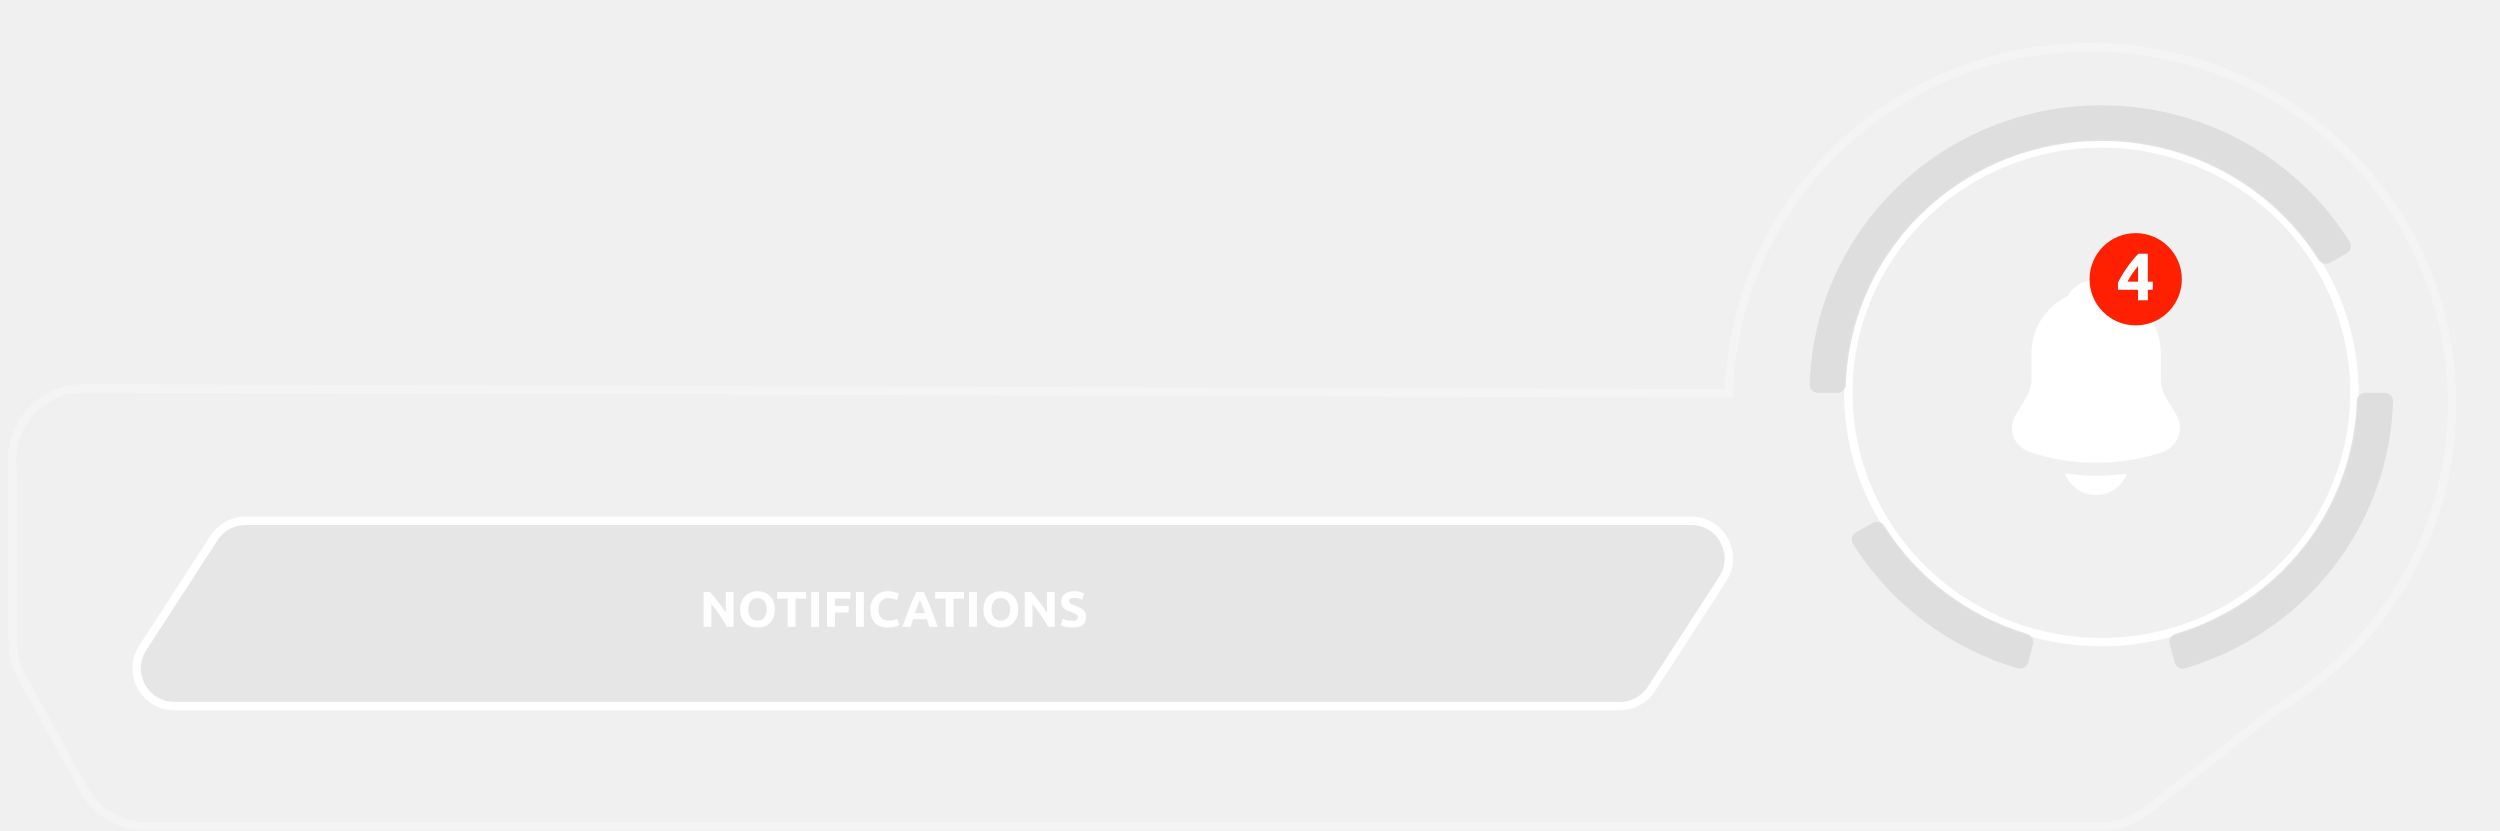
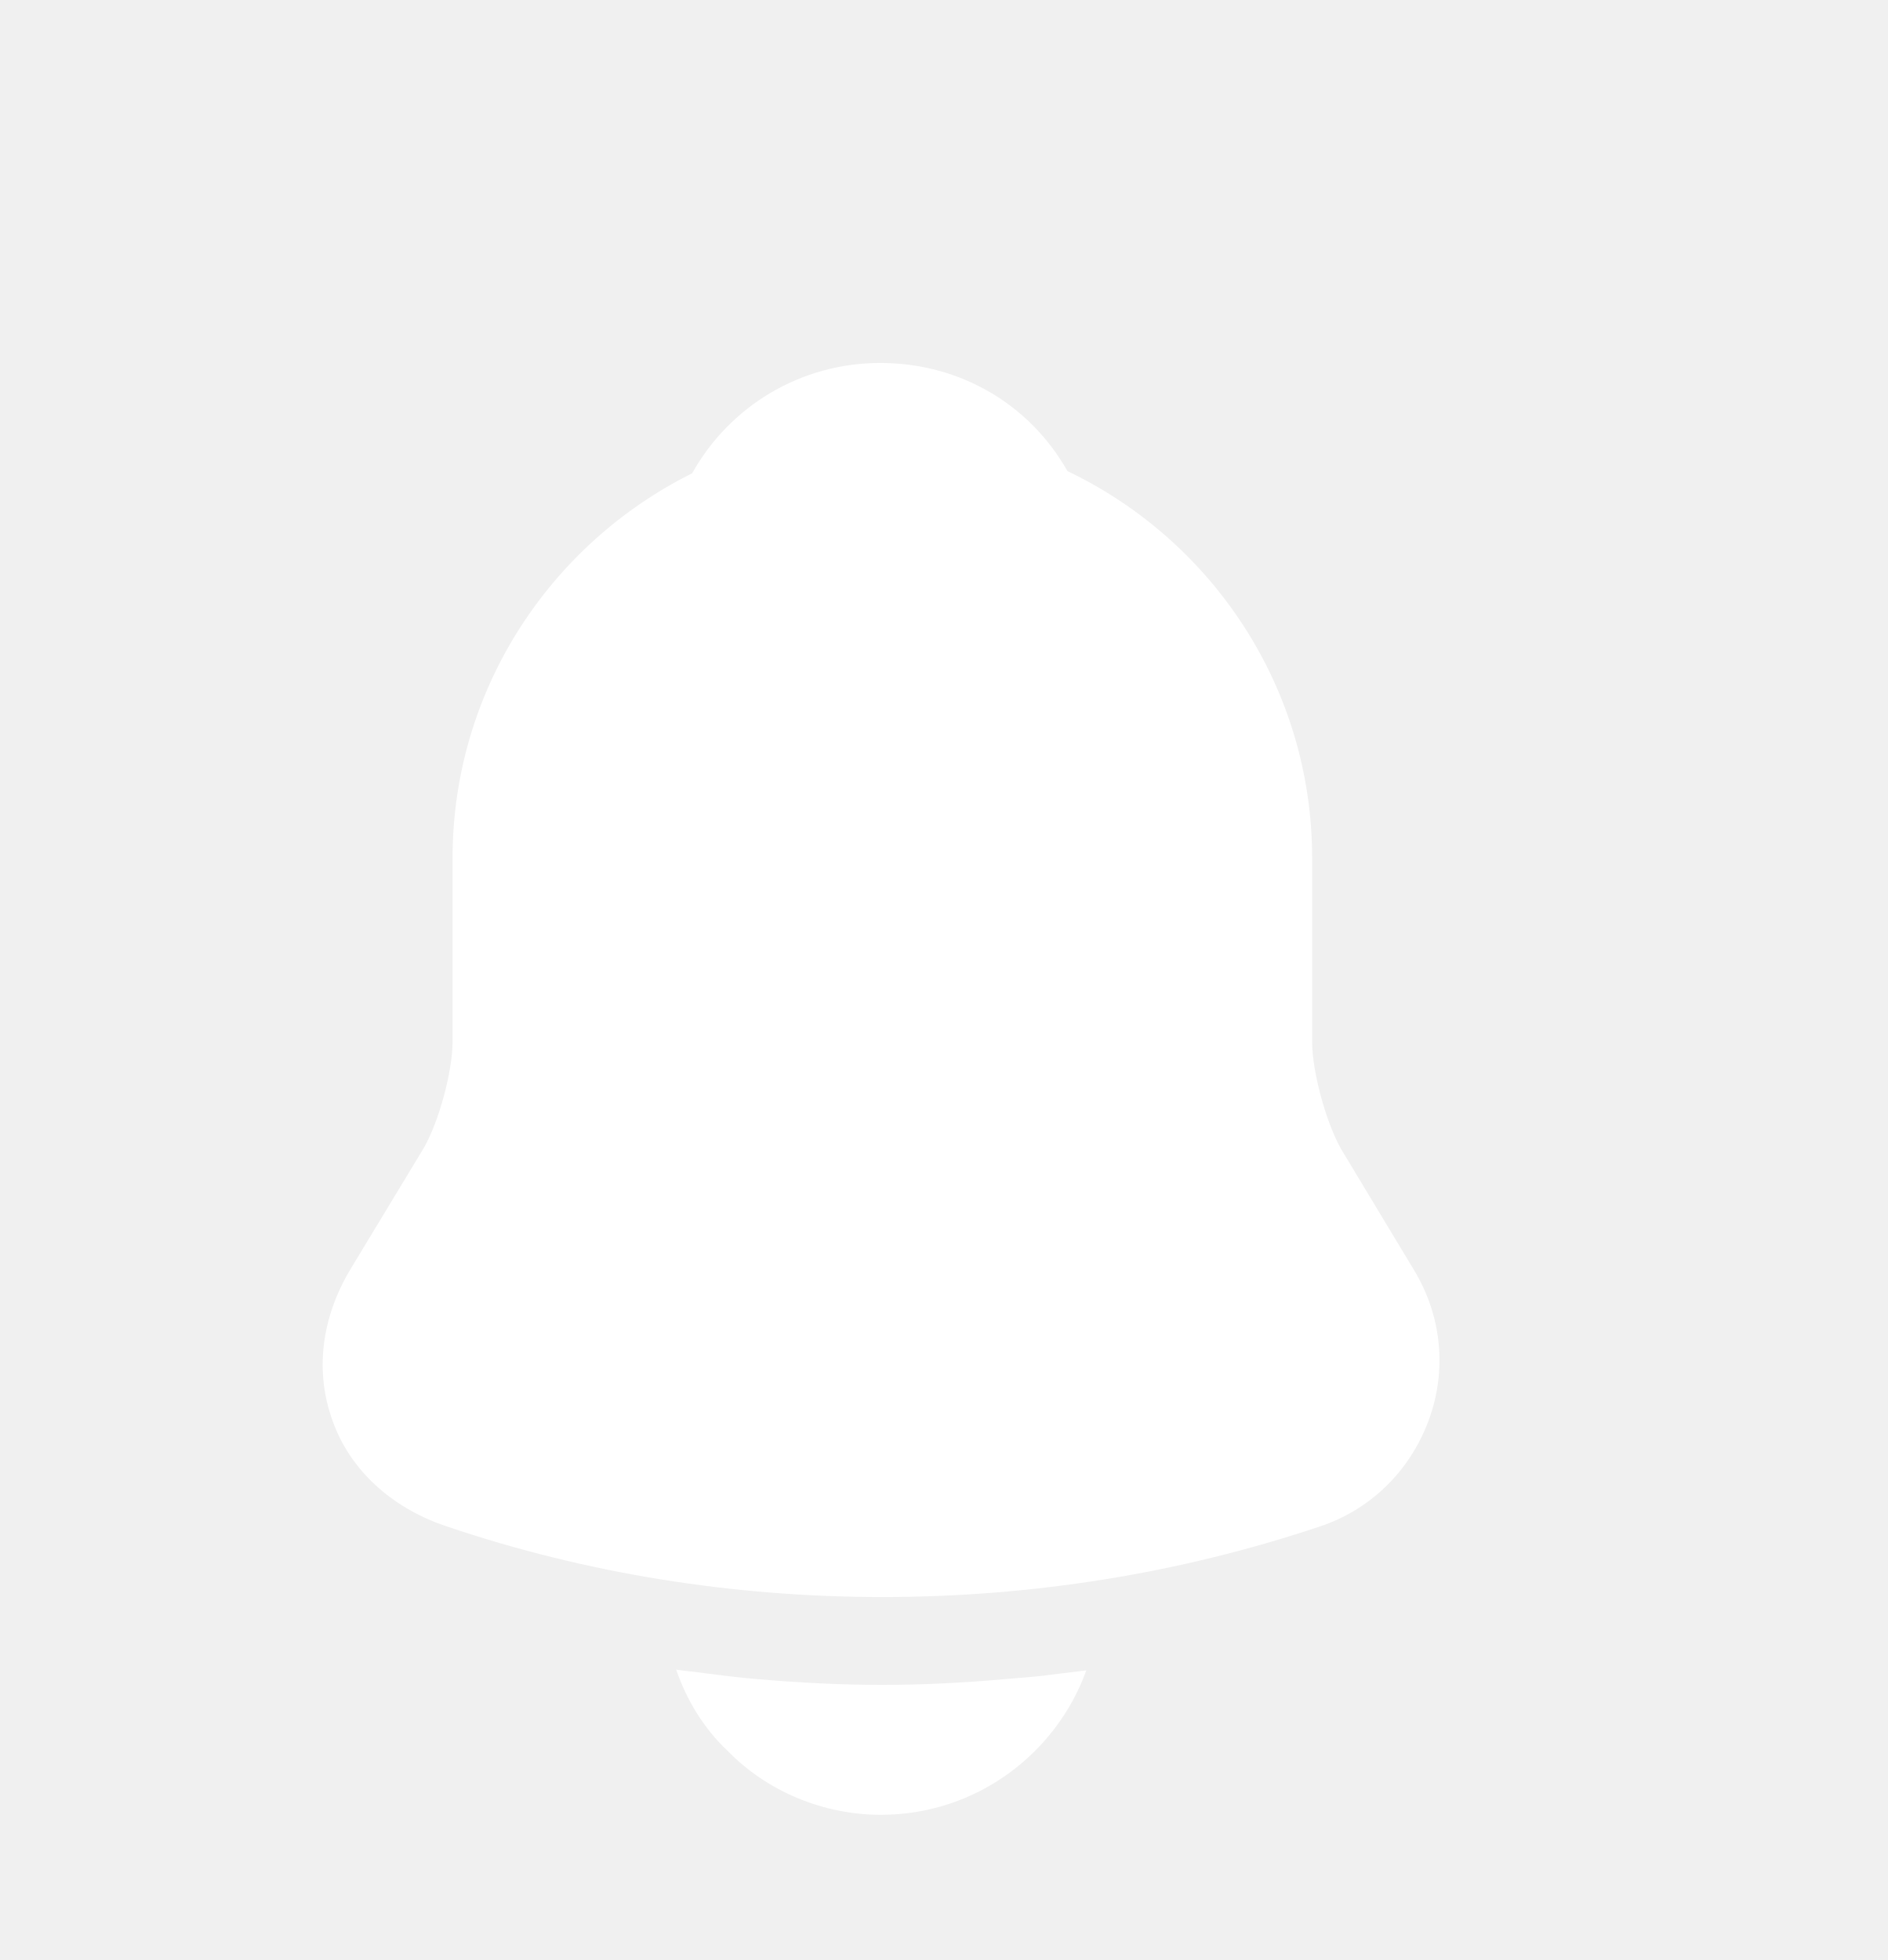
- <svg xmlns="http://www.w3.org/2000/svg" width="298" height="99" viewBox="0 0 298 99" fill="none">
-   <g opacity="0.3">
-     <mask id="path-1-inside-1_57_172" fill="white">
-       <path fill-rule="evenodd" clip-rule="evenodd" d="M271.569 84.994C284.283 77.485 292.793 63.775 292.793 48.107C292.793 24.372 273.267 5.131 249.18 5.131C225.689 5.131 206.535 23.433 205.603 46.356C205.339 46.379 205.073 46.39 204.805 46.389L9.97 45.799C4.889 45.784 0.803 49.974 0.946 55.053L1.005 57.129V76.058L1.023 76.782C1.06 78.225 1.443 79.638 2.14 80.901L9.558 94.347C11.141 97.218 14.16 99 17.438 99H165.107H166.347H250.535C252.543 99 254.492 98.329 256.074 97.094L271.569 84.994Z" />
-     </mask>
-     <path d="M271.569 84.994L271.061 84.133L271.005 84.166L270.954 84.206L271.569 84.994ZM205.603 46.356L205.689 47.353L206.567 47.277L206.602 46.397L205.603 46.356ZM204.805 46.389L204.802 47.389L204.802 47.389L204.805 46.389ZM9.97 45.799L9.973 44.799L9.973 44.799L9.97 45.799ZM0.946 55.053L1.946 55.024L1.946 55.024L0.946 55.053ZM1.005 57.129H2.005V57.114L2.004 57.1L1.005 57.129ZM1.005 76.058H0.005V76.07L0.005 76.083L1.005 76.058ZM1.023 76.782L0.023 76.808L0.023 76.808L1.023 76.782ZM2.14 80.901L1.264 81.384L1.264 81.384L2.14 80.901ZM9.558 94.347L10.433 93.864L10.433 93.864L9.558 94.347ZM256.074 97.094L256.69 97.882L256.69 97.882L256.074 97.094ZM291.793 48.107C291.793 63.402 283.487 76.794 271.061 84.133L272.078 85.855C285.079 78.176 293.793 64.148 293.793 48.107H291.793ZM249.18 6.131C272.728 6.131 291.793 24.938 291.793 48.107H293.793C293.793 23.806 273.805 4.131 249.18 4.131V6.131ZM206.602 46.397C207.512 24.021 226.214 6.131 249.18 6.131V4.131C225.163 4.131 205.558 22.846 204.604 46.316L206.602 46.397ZM204.802 47.389C205.099 47.39 205.395 47.378 205.689 47.353L205.518 45.36C205.283 45.38 205.046 45.39 204.808 45.389L204.802 47.389ZM9.967 46.799L204.802 47.389L204.808 45.389L9.973 44.799L9.967 46.799ZM1.946 55.024C1.818 50.51 5.451 46.785 9.967 46.799L9.973 44.799C4.328 44.782 -0.213 49.438 -0.054 55.081L1.946 55.024ZM2.004 57.1L1.946 55.024L-0.054 55.081L0.005 57.157L2.004 57.1ZM2.005 76.058V57.129H0.005V76.058H2.005ZM2.023 76.757L2.004 76.032L0.005 76.083L0.023 76.808L2.023 76.757ZM3.015 80.418C2.396 79.295 2.055 78.039 2.023 76.757L0.023 76.808C0.064 78.411 0.49 79.98 1.264 81.384L3.015 80.418ZM10.433 93.864L3.015 80.418L1.264 81.384L8.682 94.831L10.433 93.864ZM17.438 98C14.524 98 11.841 96.416 10.433 93.864L8.682 94.831C10.442 98.02 13.796 100 17.438 100V98ZM165.107 98H17.438V100H165.107V98ZM166.347 98H165.107V100H166.347V98ZM250.535 98H166.347V100H250.535V98ZM255.459 96.305C254.053 97.403 252.32 98 250.535 98V100C252.766 100 254.932 99.254 256.69 97.882L255.459 96.305ZM270.954 84.206L255.459 96.305L256.69 97.882L272.185 85.782L270.954 84.206Z" fill="white" mask="url(#path-1-inside-1_57_172)" />
-   </g>
-   <path d="M220.993 53.073C221.826 56.887 223.413 60.503 225.665 63.713C227.916 66.924 230.787 69.667 234.115 71.785C237.442 73.903 241.161 75.354 245.059 76.056C248.957 76.758 252.957 76.697 256.83 75.876C260.704 75.055 264.375 73.49 267.634 71.271C270.893 69.052 273.676 66.222 275.825 62.944C277.974 59.666 279.446 56.004 280.158 52.166C280.87 48.328 280.808 44.389 279.975 40.575C279.142 36.761 277.555 33.145 275.304 29.934C273.052 26.724 270.181 23.981 266.853 21.863C263.526 19.745 259.807 18.293 255.909 17.591C252.012 16.889 248.012 16.951 244.138 17.772C240.265 18.593 236.593 20.158 233.334 22.377C230.075 24.596 227.292 27.425 225.143 30.703C222.995 33.981 221.522 37.644 220.81 41.482C220.098 45.32 220.161 49.258 220.993 53.073L220.993 53.073Z" stroke="white" />
-   <path opacity="0.8" d="M216.699 46.824C216.146 46.824 215.697 46.376 215.714 45.824C215.926 38.632 218.432 31.679 222.887 25.957C227.549 19.971 234.085 15.667 241.481 13.714C248.878 11.761 256.722 12.268 263.796 15.156C270.555 17.914 276.251 22.699 280.085 28.819C280.381 29.291 280.214 29.91 279.729 30.186L277.735 31.321C277.259 31.591 276.655 31.428 276.363 30.965C273.005 25.645 268.037 21.484 262.147 19.08C255.949 16.55 249.077 16.107 242.597 17.817C236.117 19.528 230.391 23.298 226.307 28.543C222.429 33.523 220.238 39.567 220.026 45.824C220.008 46.376 219.562 46.824 219.009 46.824H216.699Z" fill="#D9D9D9" />
-   <path opacity="0.8" d="M284.255 46.824C284.813 46.824 285.269 47.273 285.252 47.825C285.039 55.016 282.534 61.969 278.079 67.691C273.622 73.414 267.452 77.599 260.455 79.662C259.922 79.819 259.367 79.5 259.222 78.968L258.63 76.788C258.486 76.259 258.802 75.718 259.331 75.559C265.415 73.74 270.778 70.088 274.659 65.105C278.539 60.122 280.731 54.073 280.94 47.812C280.958 47.266 281.403 46.824 281.956 46.824L284.255 46.824Z" fill="#D9D9D9" />
-   <path opacity="0.8" d="M241.738 78.981C241.594 79.508 241.047 79.821 240.516 79.664C232.344 77.257 225.353 71.972 220.875 64.818C220.582 64.35 220.746 63.741 221.226 63.468L223.221 62.333C223.701 62.06 224.315 62.226 224.61 62.693C228.511 68.869 234.556 73.44 241.618 75.555C242.154 75.716 242.477 76.264 242.332 76.796L241.738 78.981Z" fill="#D9D9D9" />
-   <path d="M259.387 49.377L258.085 47.247C257.812 46.773 257.564 45.874 257.564 45.349V42.103C257.564 39.088 255.768 36.484 253.177 35.265C252.5 34.085 251.25 33.354 249.818 33.354C248.399 33.354 247.123 34.111 246.446 35.304C243.908 36.548 242.15 39.127 242.15 42.103V45.349C242.15 45.874 241.903 46.773 241.629 47.234L240.314 49.377C239.794 50.236 239.677 51.185 240.002 52.058C240.314 52.917 241.057 53.584 242.02 53.905C244.546 54.752 247.201 55.162 249.857 55.162C252.513 55.162 255.169 54.752 257.694 53.918C258.606 53.623 259.309 52.943 259.647 52.058C259.986 51.173 259.895 50.198 259.387 49.377Z" fill="white" />
-   <path d="M253.515 56.458C252.969 57.946 251.524 59.011 249.831 59.011C248.803 59.011 247.787 58.6 247.071 57.869C246.655 57.484 246.342 56.971 246.16 56.445C246.329 56.471 246.498 56.484 246.681 56.509C246.98 56.548 247.293 56.586 247.605 56.612C248.347 56.676 249.102 56.715 249.857 56.715C250.599 56.715 251.341 56.676 252.07 56.612C252.344 56.586 252.617 56.573 252.878 56.535C253.086 56.509 253.294 56.484 253.515 56.458Z" fill="white" />
-   <circle cx="254.574" cy="33.288" r="5.5" fill="#FF2002" />
-   <path d="M254.853 31.7C254.645 31.972 254.424 32.268 254.189 32.588C253.954 32.908 253.757 33.236 253.597 33.572H254.853V31.7ZM256.021 30.244V33.572H256.613V34.548H256.021V35.788H254.853V34.548H252.461V33.676C252.578 33.442 252.725 33.178 252.901 32.884C253.077 32.586 253.272 32.282 253.485 31.972C253.704 31.658 253.933 31.351 254.173 31.052C254.413 30.754 254.653 30.484 254.893 30.244H256.021Z" fill="white" />
-   <path d="M29.289 62.077H201.57C205.139 62.077 207.288 66.032 205.345 69.026L196.851 82.117C196.021 83.396 194.601 84.168 193.076 84.168H20.794C17.226 84.168 15.077 80.212 17.02 77.218L25.514 64.127C26.344 62.848 27.764 62.077 29.289 62.077Z" fill="#D9D9D9" fill-opacity="0.45" stroke="white" />
-   <path d="M86.658 74.724C86.39 74.248 86.1 73.778 85.788 73.314C85.476 72.85 85.144 72.412 84.792 72V74.724H83.868V70.566H84.63C84.762 70.698 84.908 70.86 85.068 71.052C85.228 71.244 85.39 71.45 85.554 71.67C85.722 71.886 85.888 72.112 86.052 72.348C86.216 72.58 86.37 72.804 86.514 73.02V70.566H87.444V74.724H86.658ZM89.189 72.642C89.189 72.846 89.213 73.03 89.261 73.194C89.313 73.358 89.385 73.5 89.477 73.62C89.573 73.736 89.689 73.826 89.825 73.89C89.961 73.954 90.117 73.986 90.293 73.986C90.465 73.986 90.619 73.954 90.755 73.89C90.895 73.826 91.011 73.736 91.103 73.62C91.199 73.5 91.271 73.358 91.319 73.194C91.371 73.03 91.397 72.846 91.397 72.642C91.397 72.438 91.371 72.254 91.319 72.09C91.271 71.922 91.199 71.78 91.103 71.664C91.011 71.544 90.895 71.452 90.755 71.388C90.619 71.324 90.465 71.292 90.293 71.292C90.117 71.292 89.961 71.326 89.825 71.394C89.689 71.458 89.573 71.55 89.477 71.67C89.385 71.786 89.313 71.928 89.261 72.096C89.213 72.26 89.189 72.442 89.189 72.642ZM92.363 72.642C92.363 72.998 92.309 73.312 92.201 73.584C92.097 73.852 91.953 74.078 91.769 74.262C91.585 74.442 91.365 74.578 91.109 74.67C90.857 74.762 90.585 74.808 90.293 74.808C90.009 74.808 89.741 74.762 89.489 74.67C89.237 74.578 89.017 74.442 88.829 74.262C88.641 74.078 88.493 73.852 88.385 73.584C88.277 73.312 88.223 72.998 88.223 72.642C88.223 72.286 88.279 71.974 88.391 71.706C88.503 71.434 88.653 71.206 88.841 71.022C89.033 70.838 89.253 70.7 89.501 70.608C89.753 70.516 90.017 70.47 90.293 70.47C90.577 70.47 90.845 70.516 91.097 70.608C91.349 70.7 91.569 70.838 91.757 71.022C91.945 71.206 92.093 71.434 92.201 71.706C92.309 71.974 92.363 72.286 92.363 72.642ZM96.087 70.566V71.364H94.833V74.724H93.897V71.364H92.643V70.566H96.087ZM96.688 70.566H97.624V74.724H96.688V70.566ZM98.587 74.724V70.566H101.371V71.352H99.523V72.222H101.167V73.008H99.523V74.724H98.587ZM102.032 70.566H102.968V74.724H102.032V70.566ZM105.826 74.808C105.15 74.808 104.634 74.62 104.278 74.244C103.926 73.868 103.75 73.334 103.75 72.642C103.75 72.298 103.804 71.992 103.912 71.724C104.02 71.452 104.168 71.224 104.356 71.04C104.544 70.852 104.768 70.71 105.028 70.614C105.288 70.518 105.57 70.47 105.874 70.47C106.05 70.47 106.21 70.484 106.354 70.512C106.498 70.536 106.624 70.566 106.732 70.602C106.84 70.634 106.93 70.668 107.002 70.704C107.074 70.74 107.126 70.768 107.158 70.788L106.888 71.544C106.76 71.476 106.61 71.418 106.438 71.37C106.27 71.322 106.078 71.298 105.862 71.298C105.718 71.298 105.576 71.322 105.436 71.37C105.3 71.418 105.178 71.496 105.07 71.604C104.966 71.708 104.882 71.844 104.818 72.012C104.754 72.18 104.722 72.384 104.722 72.624C104.722 72.816 104.742 72.996 104.782 73.164C104.826 73.328 104.894 73.47 104.986 73.59C105.082 73.71 105.206 73.806 105.358 73.878C105.51 73.946 105.694 73.98 105.91 73.98C106.046 73.98 106.168 73.972 106.276 73.956C106.384 73.94 106.48 73.922 106.564 73.902C106.648 73.878 106.722 73.852 106.786 73.824C106.85 73.796 106.908 73.77 106.96 73.746L107.218 74.496C107.086 74.576 106.9 74.648 106.66 74.712C106.42 74.776 106.142 74.808 105.826 74.808ZM110.775 74.724C110.731 74.58 110.681 74.432 110.625 74.28C110.573 74.128 110.521 73.976 110.469 73.824H108.849C108.797 73.976 108.743 74.128 108.687 74.28C108.635 74.432 108.587 74.58 108.543 74.724H107.571C107.727 74.276 107.875 73.862 108.015 73.482C108.155 73.102 108.291 72.744 108.423 72.408C108.559 72.072 108.691 71.754 108.819 71.454C108.951 71.15 109.087 70.854 109.227 70.566H110.121C110.257 70.854 110.391 71.15 110.523 71.454C110.655 71.754 110.787 72.072 110.919 72.408C111.055 72.744 111.193 73.102 111.333 73.482C111.473 73.862 111.621 74.276 111.777 74.724H110.775ZM109.653 71.508C109.633 71.568 109.603 71.65 109.563 71.754C109.523 71.858 109.477 71.978 109.425 72.114C109.373 72.25 109.315 72.4 109.251 72.564C109.191 72.728 109.129 72.9 109.065 73.08H110.247C110.183 72.9 110.121 72.728 110.061 72.564C110.001 72.4 109.943 72.25 109.887 72.114C109.835 71.978 109.789 71.858 109.749 71.754C109.709 71.65 109.677 71.568 109.653 71.508ZM114.907 70.566V71.364H113.653V74.724H112.717V71.364H111.463V70.566H114.907ZM115.509 70.566H116.445V74.724H115.509V70.566ZM118.193 72.642C118.193 72.846 118.217 73.03 118.265 73.194C118.317 73.358 118.389 73.5 118.481 73.62C118.577 73.736 118.693 73.826 118.829 73.89C118.965 73.954 119.121 73.986 119.297 73.986C119.469 73.986 119.623 73.954 119.759 73.89C119.899 73.826 120.015 73.736 120.107 73.62C120.203 73.5 120.275 73.358 120.323 73.194C120.375 73.03 120.401 72.846 120.401 72.642C120.401 72.438 120.375 72.254 120.323 72.09C120.275 71.922 120.203 71.78 120.107 71.664C120.015 71.544 119.899 71.452 119.759 71.388C119.623 71.324 119.469 71.292 119.297 71.292C119.121 71.292 118.965 71.326 118.829 71.394C118.693 71.458 118.577 71.55 118.481 71.67C118.389 71.786 118.317 71.928 118.265 72.096C118.217 72.26 118.193 72.442 118.193 72.642ZM121.367 72.642C121.367 72.998 121.313 73.312 121.205 73.584C121.101 73.852 120.957 74.078 120.773 74.262C120.589 74.442 120.369 74.578 120.113 74.67C119.861 74.762 119.589 74.808 119.297 74.808C119.013 74.808 118.745 74.762 118.493 74.67C118.241 74.578 118.021 74.442 117.833 74.262C117.645 74.078 117.497 73.852 117.389 73.584C117.281 73.312 117.227 72.998 117.227 72.642C117.227 72.286 117.283 71.974 117.395 71.706C117.507 71.434 117.657 71.206 117.845 71.022C118.037 70.838 118.257 70.7 118.505 70.608C118.757 70.516 119.021 70.47 119.297 70.47C119.581 70.47 119.849 70.516 120.101 70.608C120.353 70.7 120.573 70.838 120.761 71.022C120.949 71.206 121.097 71.434 121.205 71.706C121.313 71.974 121.367 72.286 121.367 72.642ZM124.937 74.724C124.669 74.248 124.379 73.778 124.067 73.314C123.755 72.85 123.423 72.412 123.071 72V74.724H122.147V70.566H122.909C123.041 70.698 123.187 70.86 123.347 71.052C123.507 71.244 123.669 71.45 123.833 71.67C124.001 71.886 124.167 72.112 124.331 72.348C124.495 72.58 124.649 72.804 124.793 73.02V70.566H125.723V74.724H124.937ZM127.816 74.01C127.948 74.01 128.056 74 128.14 73.98C128.228 73.956 128.298 73.926 128.35 73.89C128.402 73.85 128.438 73.804 128.458 73.752C128.478 73.7 128.488 73.642 128.488 73.578C128.488 73.442 128.424 73.33 128.296 73.242C128.168 73.15 127.948 73.052 127.636 72.948C127.5 72.9 127.364 72.846 127.228 72.786C127.092 72.722 126.97 72.644 126.862 72.552C126.754 72.456 126.666 72.342 126.598 72.21C126.53 72.074 126.496 71.91 126.496 71.718C126.496 71.526 126.532 71.354 126.604 71.202C126.676 71.046 126.778 70.914 126.91 70.806C127.042 70.698 127.202 70.616 127.39 70.56C127.578 70.5 127.79 70.47 128.026 70.47C128.306 70.47 128.548 70.5 128.752 70.56C128.956 70.62 129.124 70.686 129.256 70.758L128.986 71.496C128.87 71.436 128.74 71.384 128.596 71.34C128.456 71.292 128.286 71.268 128.086 71.268C127.862 71.268 127.7 71.3 127.6 71.364C127.504 71.424 127.456 71.518 127.456 71.646C127.456 71.722 127.474 71.786 127.51 71.838C127.546 71.89 127.596 71.938 127.66 71.982C127.728 72.022 127.804 72.06 127.888 72.096C127.976 72.128 128.072 72.162 128.176 72.198C128.392 72.278 128.58 72.358 128.74 72.438C128.9 72.514 129.032 72.604 129.136 72.708C129.244 72.812 129.324 72.934 129.376 73.074C129.428 73.214 129.454 73.384 129.454 73.584C129.454 73.972 129.318 74.274 129.046 74.49C128.774 74.702 128.364 74.808 127.816 74.808C127.632 74.808 127.466 74.796 127.318 74.772C127.17 74.752 127.038 74.726 126.922 74.694C126.81 74.662 126.712 74.628 126.628 74.592C126.548 74.556 126.48 74.522 126.424 74.49L126.688 73.746C126.812 73.814 126.964 73.876 127.144 73.932C127.328 73.984 127.552 74.01 127.816 74.01Z" fill="white" />
+ <svg xmlns="http://www.w3.org/2000/svg" width="26" height="27" viewBox="0 0 26 27" fill="none">
+   <path d="M19.474 17.49L18.474 15.83C18.264 15.46 18.074 14.76 18.074 14.35V11.82C18.074 9.47 16.694 7.44 14.704 6.49C14.184 5.57 13.224 5 12.124 5C11.034 5 10.054 5.59 9.534 6.52C7.584 7.49 6.234 9.5 6.234 11.82V14.35C6.234 14.76 6.044 15.46 5.834 15.82L4.824 17.49C4.424 18.16 4.334 18.9 4.584 19.58C4.824 20.25 5.394 20.77 6.134 21.02C8.074 21.68 10.114 22 12.154 22C14.194 22 16.234 21.68 18.174 21.03C18.874 20.8 19.414 20.27 19.674 19.58C19.934 18.89 19.864 18.13 19.474 17.49Z" fill="white" />
+   <path d="M14.964 23.01C14.544 24.17 13.434 25 12.134 25C11.344 25 10.564 24.68 10.014 24.11C9.694 23.81 9.454 23.41 9.314 23C9.444 23.02 9.574 23.03 9.714 23.05C9.944 23.08 10.184 23.11 10.424 23.13C10.994 23.18 11.574 23.21 12.154 23.21C12.724 23.21 13.294 23.18 13.854 23.13C14.064 23.11 14.274 23.1 14.474 23.07C14.634 23.05 14.794 23.03 14.964 23.01Z" fill="white" />
</svg>
